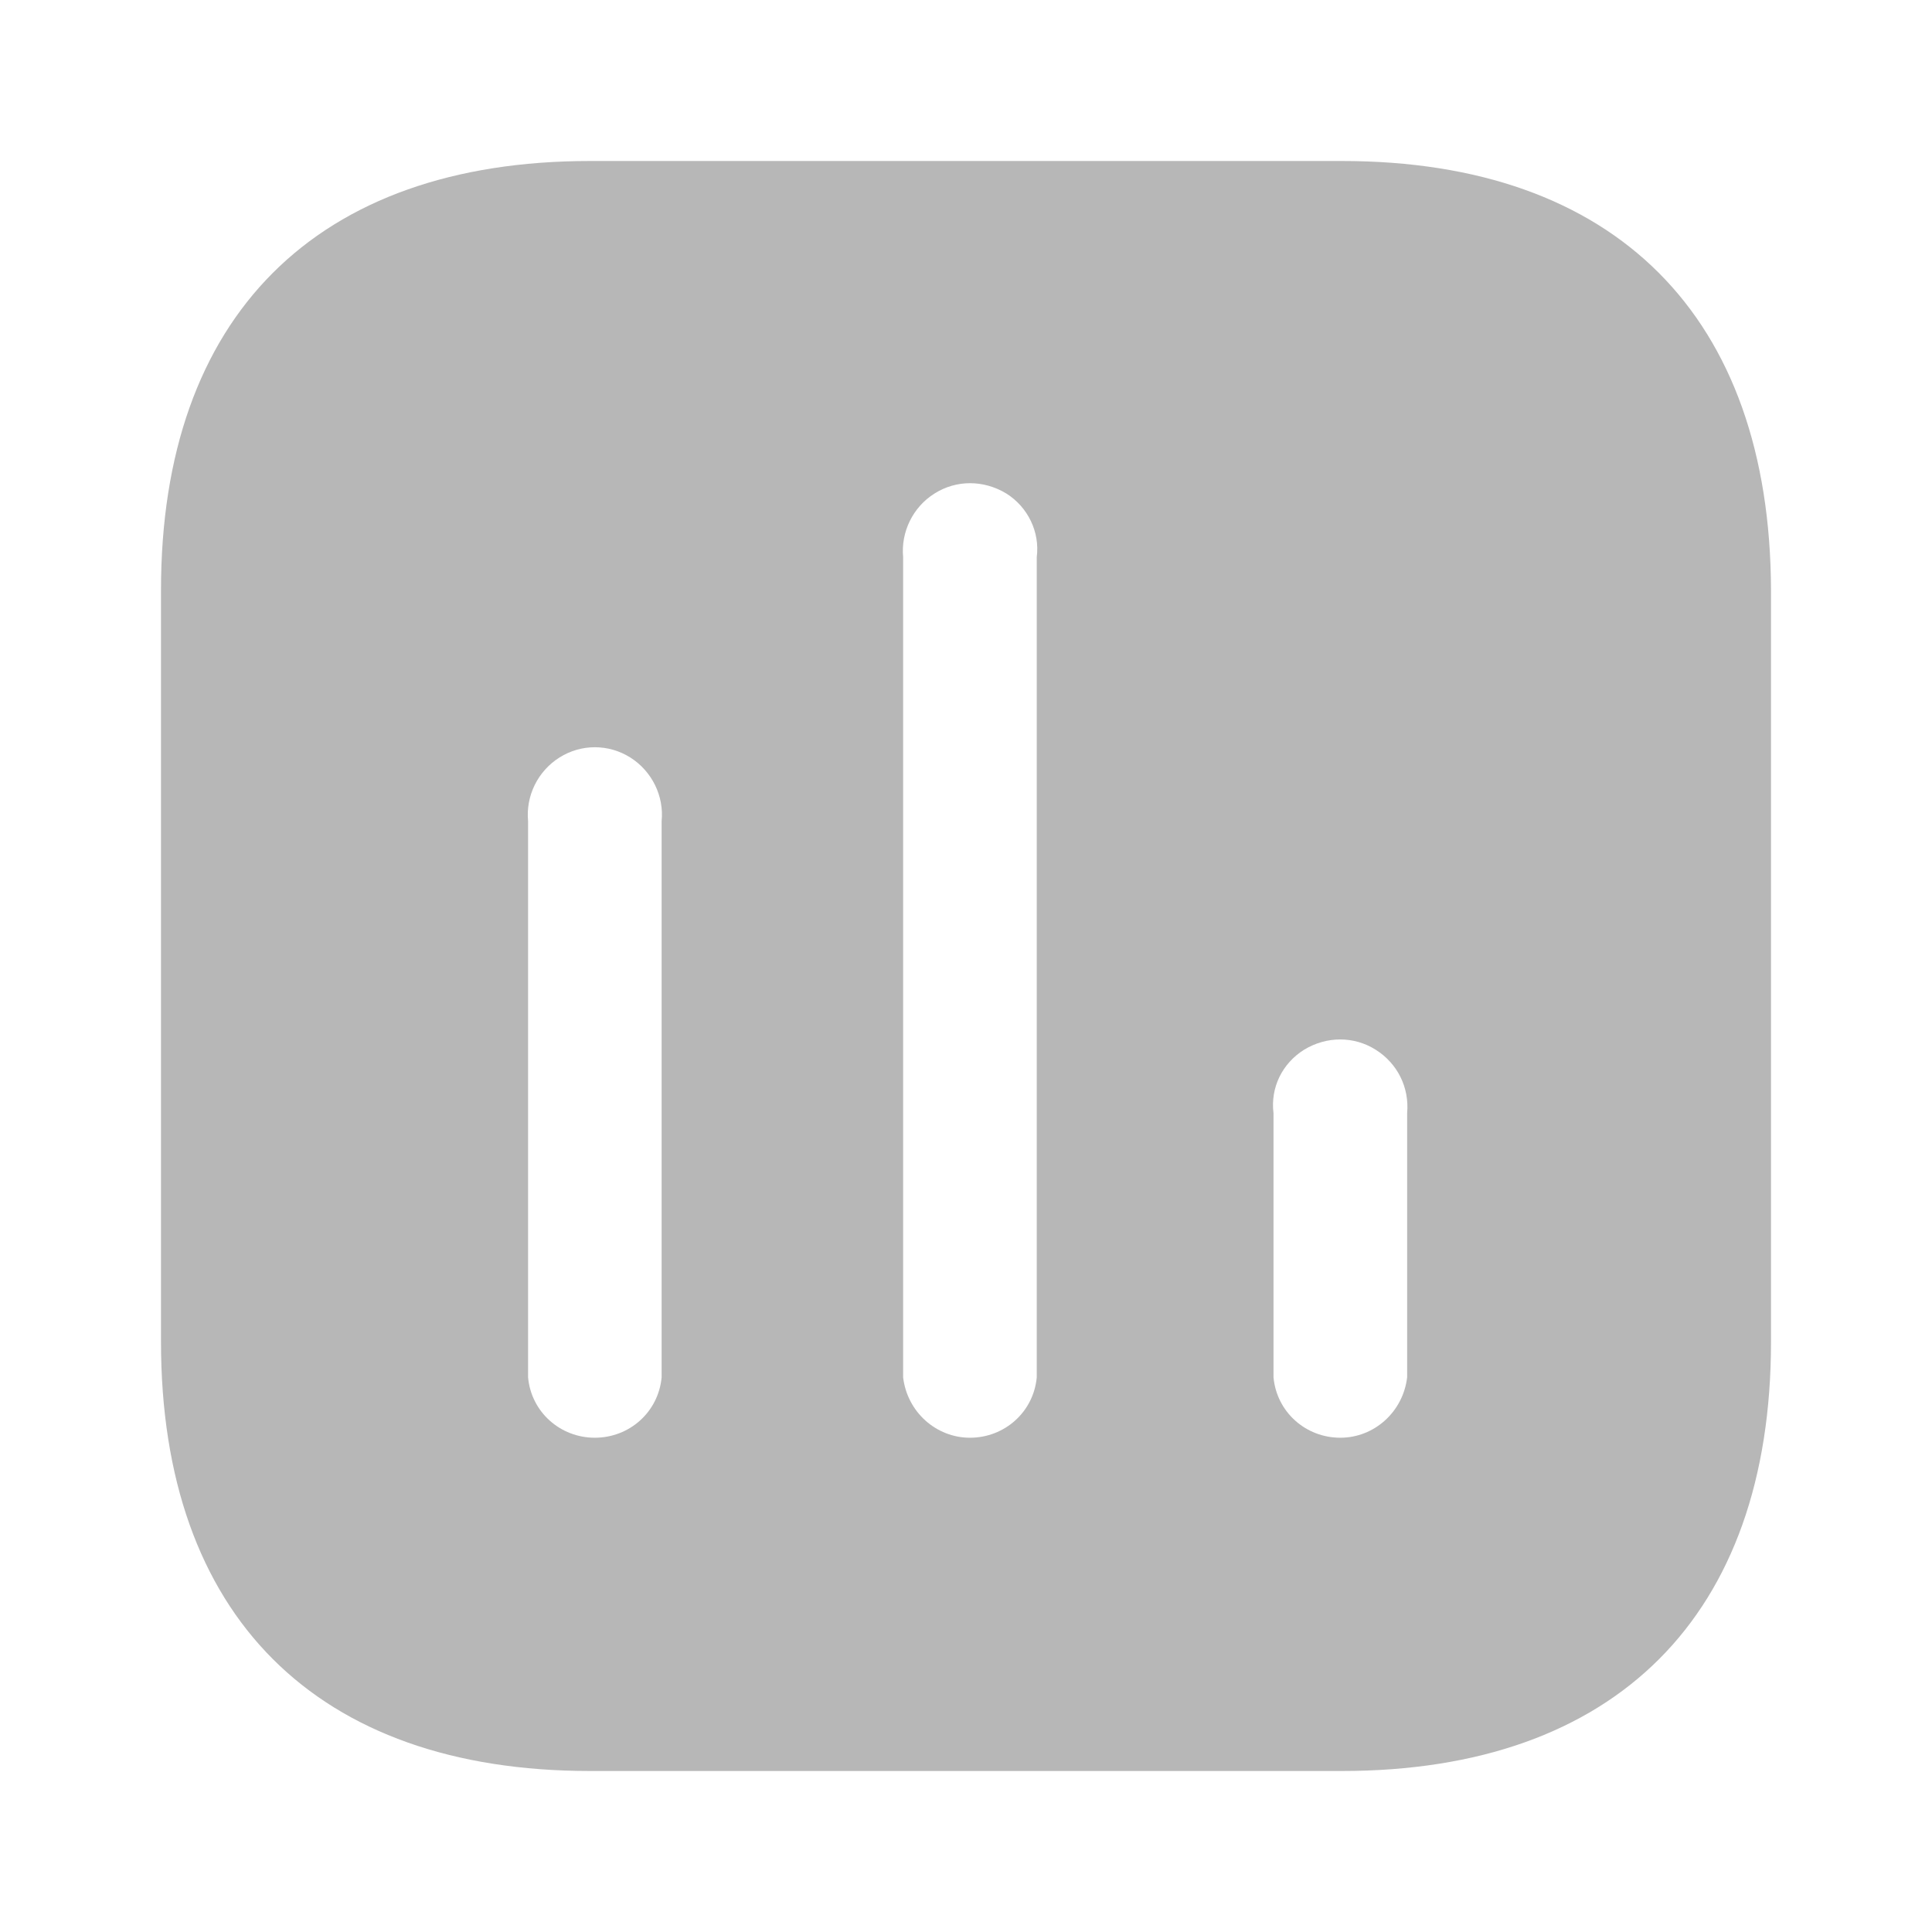
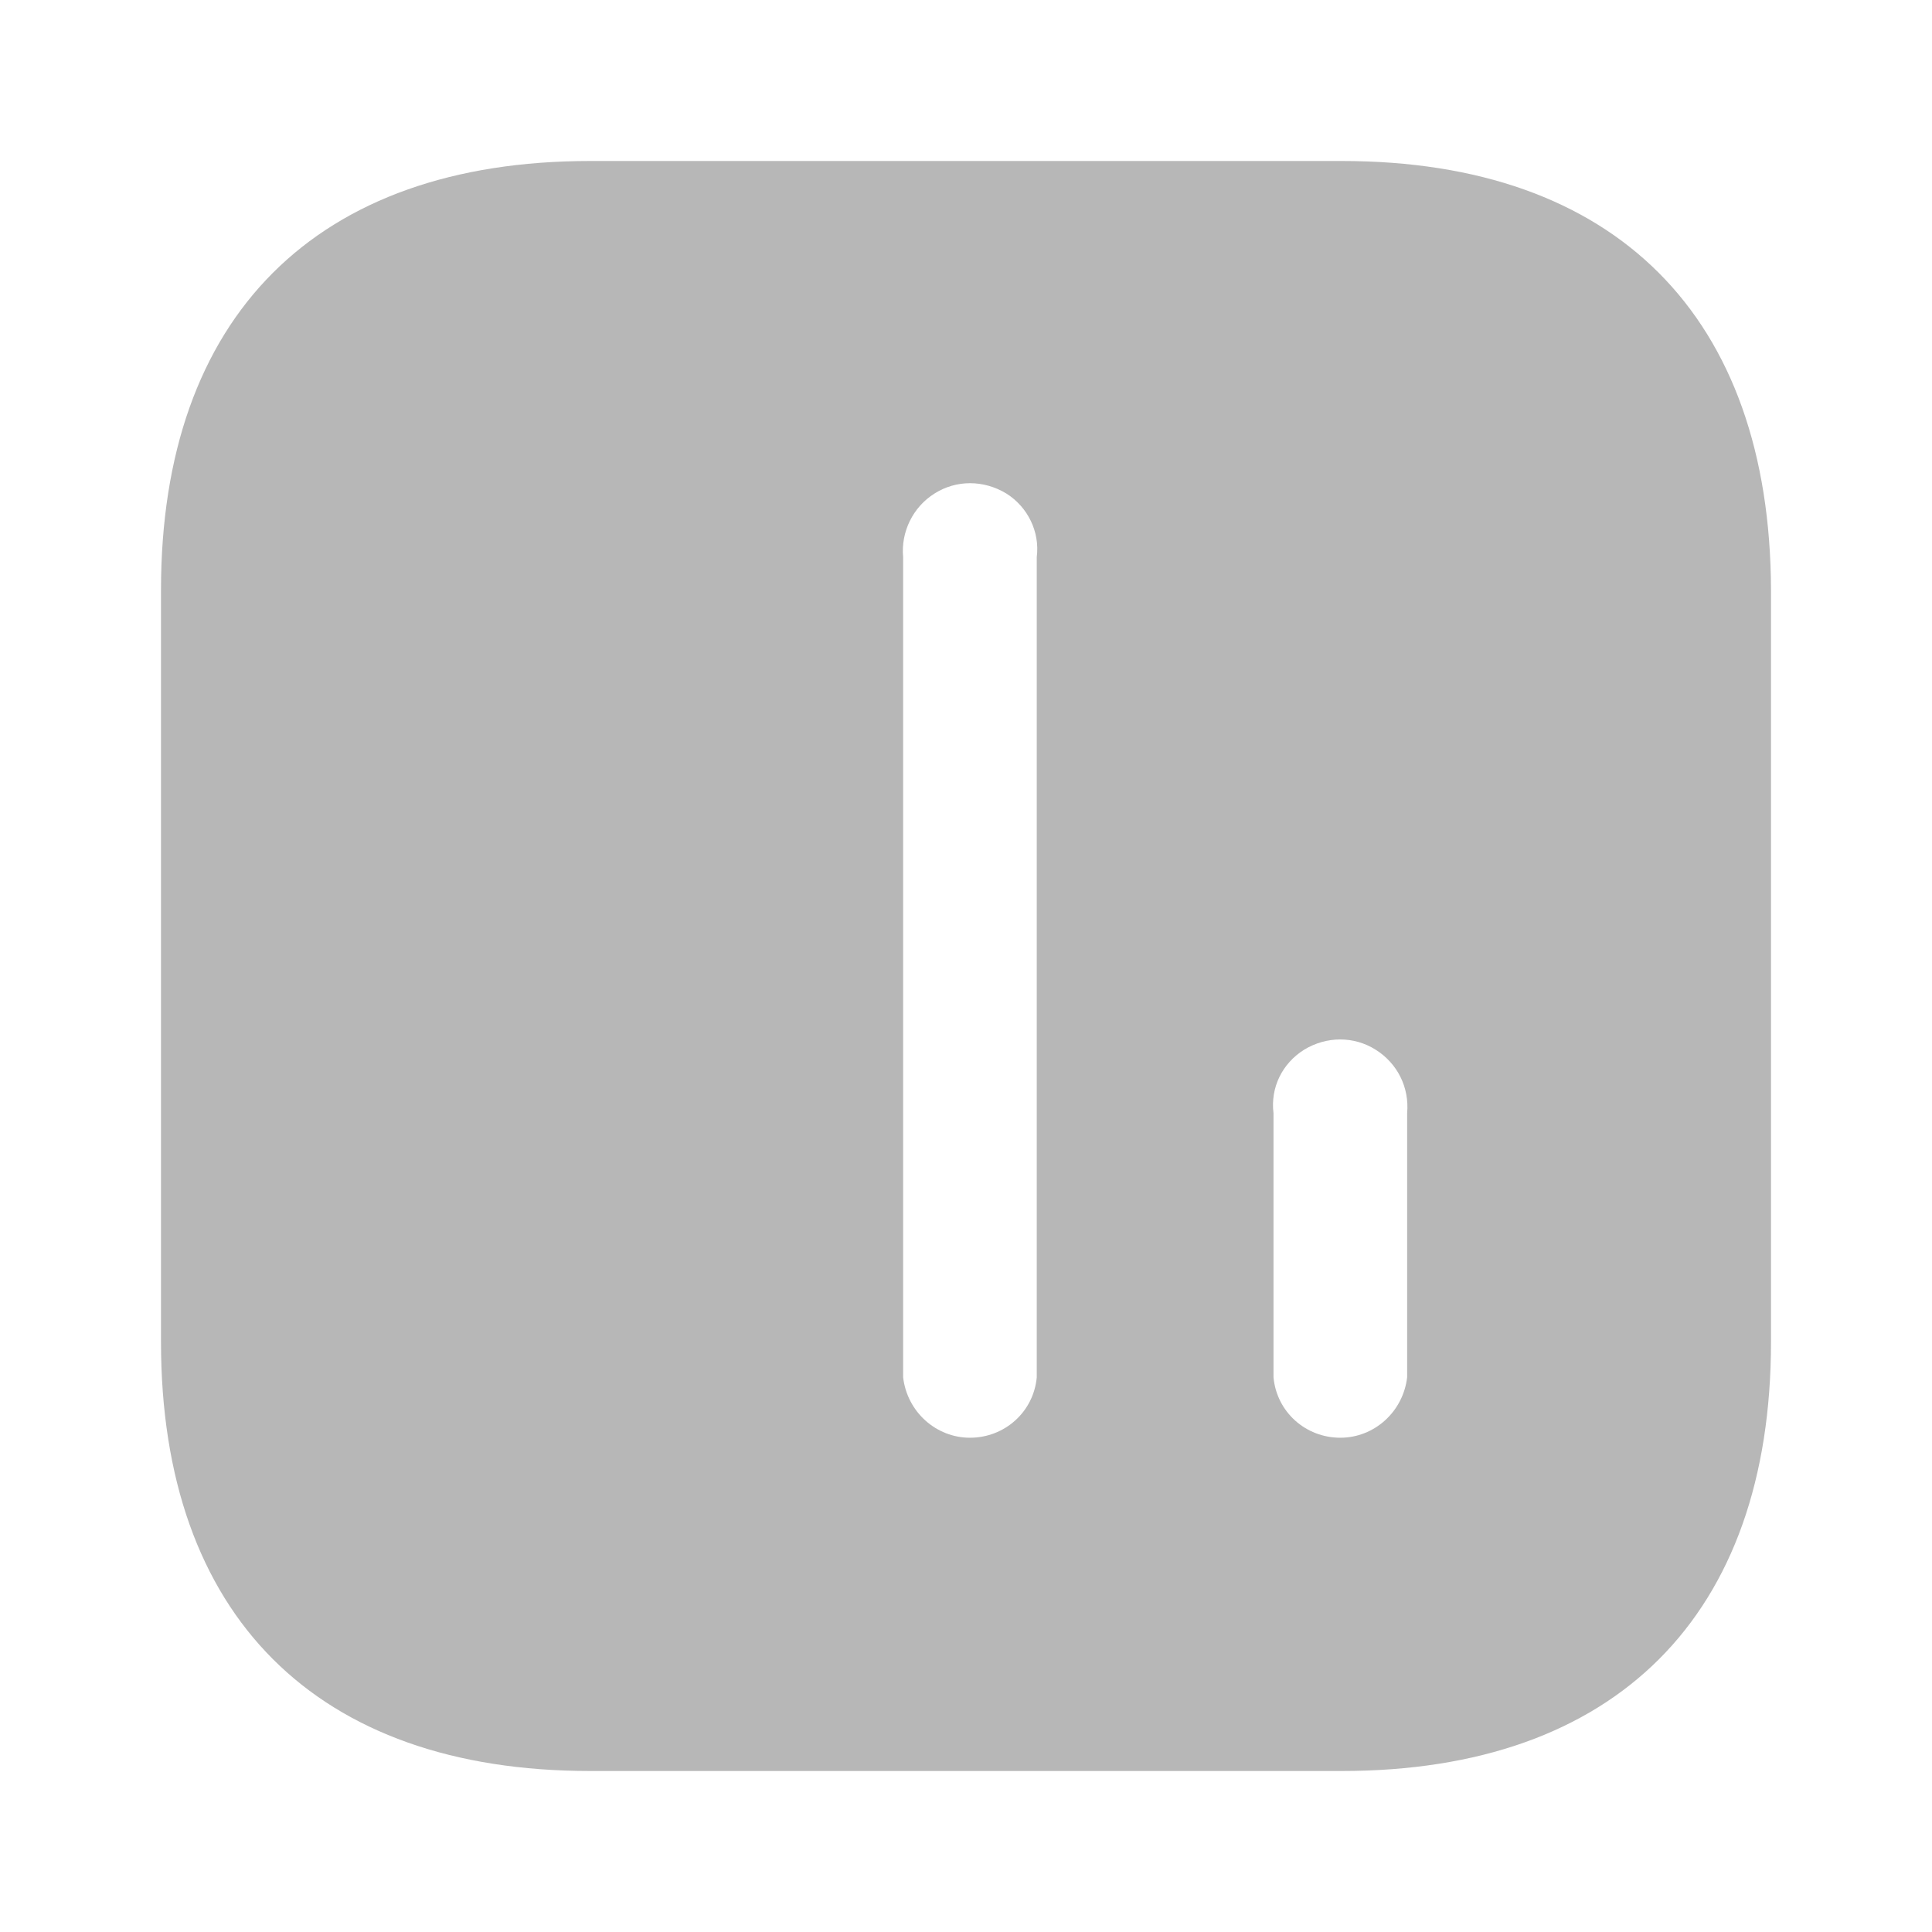
<svg xmlns="http://www.w3.org/2000/svg" width="24" height="24" viewBox="0 0 24 24" fill="none">
-   <path fill-rule="evenodd" clip-rule="evenodd" d="M7.33 2H16.669C20.07 2 21.99 3.929 22 7.33V16.67C22 20.07 20.07 22 16.669 22H7.33C3.929 22 2 20.07 2 16.67V7.33C2 3.929 3.929 2 7.33 2ZM12.049 17.86C12.48 17.86 12.839 17.54 12.879 17.11V6.92C12.919 6.61 12.77 6.299 12.5 6.13C12.219 5.96 11.879 5.96 11.61 6.13C11.339 6.299 11.19 6.61 11.219 6.92V17.11C11.27 17.54 11.629 17.86 12.049 17.86ZM16.65 17.86C17.07 17.86 17.429 17.54 17.48 17.11V13.83C17.509 13.509 17.36 13.21 17.089 13.04C16.82 12.87 16.48 12.87 16.2 13.04C15.929 13.21 15.78 13.509 15.82 13.83V17.11C15.86 17.54 16.219 17.86 16.65 17.86ZM8.219 17.11C8.179 17.54 7.82 17.86 7.389 17.86C6.959 17.86 6.599 17.54 6.56 17.11V10.2C6.53 9.889 6.679 9.58 6.95 9.41C7.219 9.24 7.56 9.24 7.83 9.41C8.099 9.58 8.25 9.889 8.219 10.2V17.11Z" fill="#B7B7B7" />
+   <path fillRule="evenodd" clipRule="evenodd" d="M7.33 2H16.669C20.07 2 21.99 3.929 22 7.33V16.67C22 20.07 20.07 22 16.669 22H7.33C3.929 22 2 20.07 2 16.67V7.33C2 3.929 3.929 2 7.33 2ZM12.049 17.86C12.48 17.86 12.839 17.54 12.879 17.11V6.92C12.919 6.61 12.77 6.299 12.5 6.13C12.219 5.96 11.879 5.96 11.61 6.13C11.339 6.299 11.19 6.61 11.219 6.92V17.11C11.27 17.54 11.629 17.86 12.049 17.86ZM16.65 17.86C17.07 17.86 17.429 17.54 17.48 17.11V13.83C17.509 13.509 17.36 13.21 17.089 13.04C16.82 12.87 16.48 12.87 16.2 13.04C15.929 13.21 15.78 13.509 15.82 13.83V17.11C15.86 17.54 16.219 17.86 16.65 17.86ZM8.219 17.11C8.179 17.54 7.82 17.86 7.389 17.86C6.959 17.86 6.599 17.54 6.56 17.11V10.2C6.53 9.889 6.679 9.58 6.95 9.41C7.219 9.24 7.56 9.24 7.83 9.41C8.099 9.58 8.25 9.889 8.219 10.2V17.11Z" fill="#B7B7B7" />
</svg>
